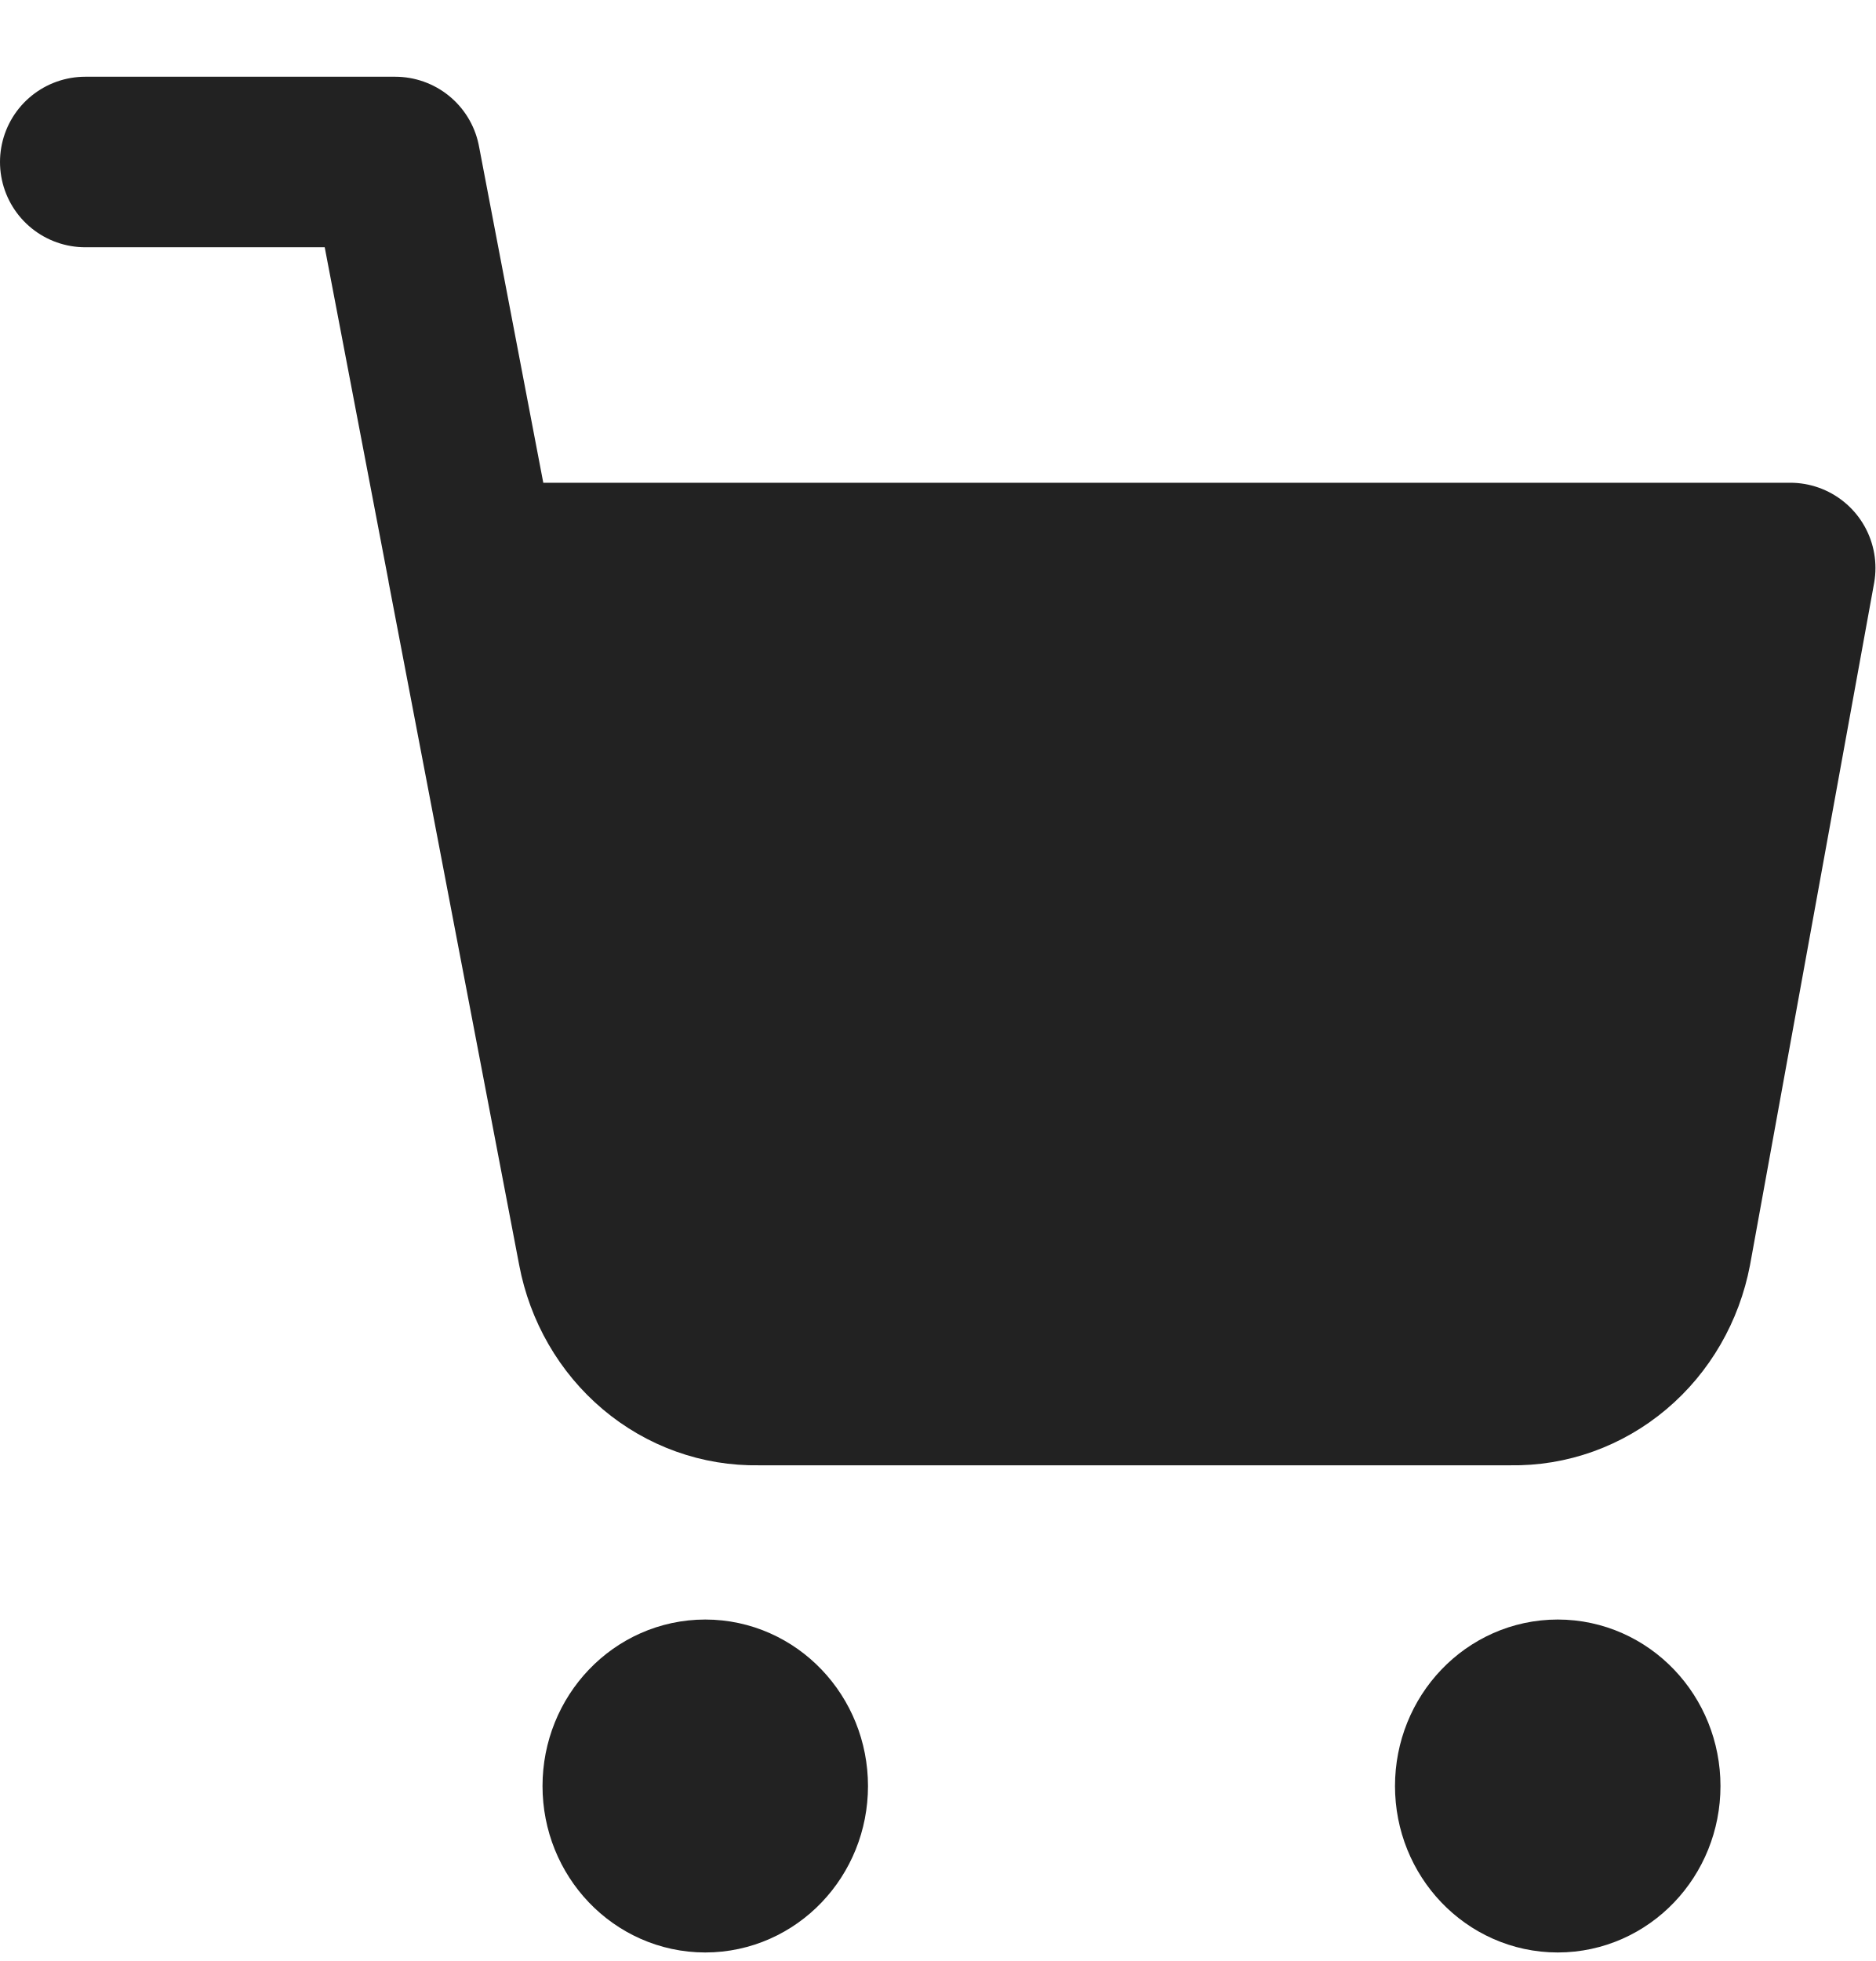
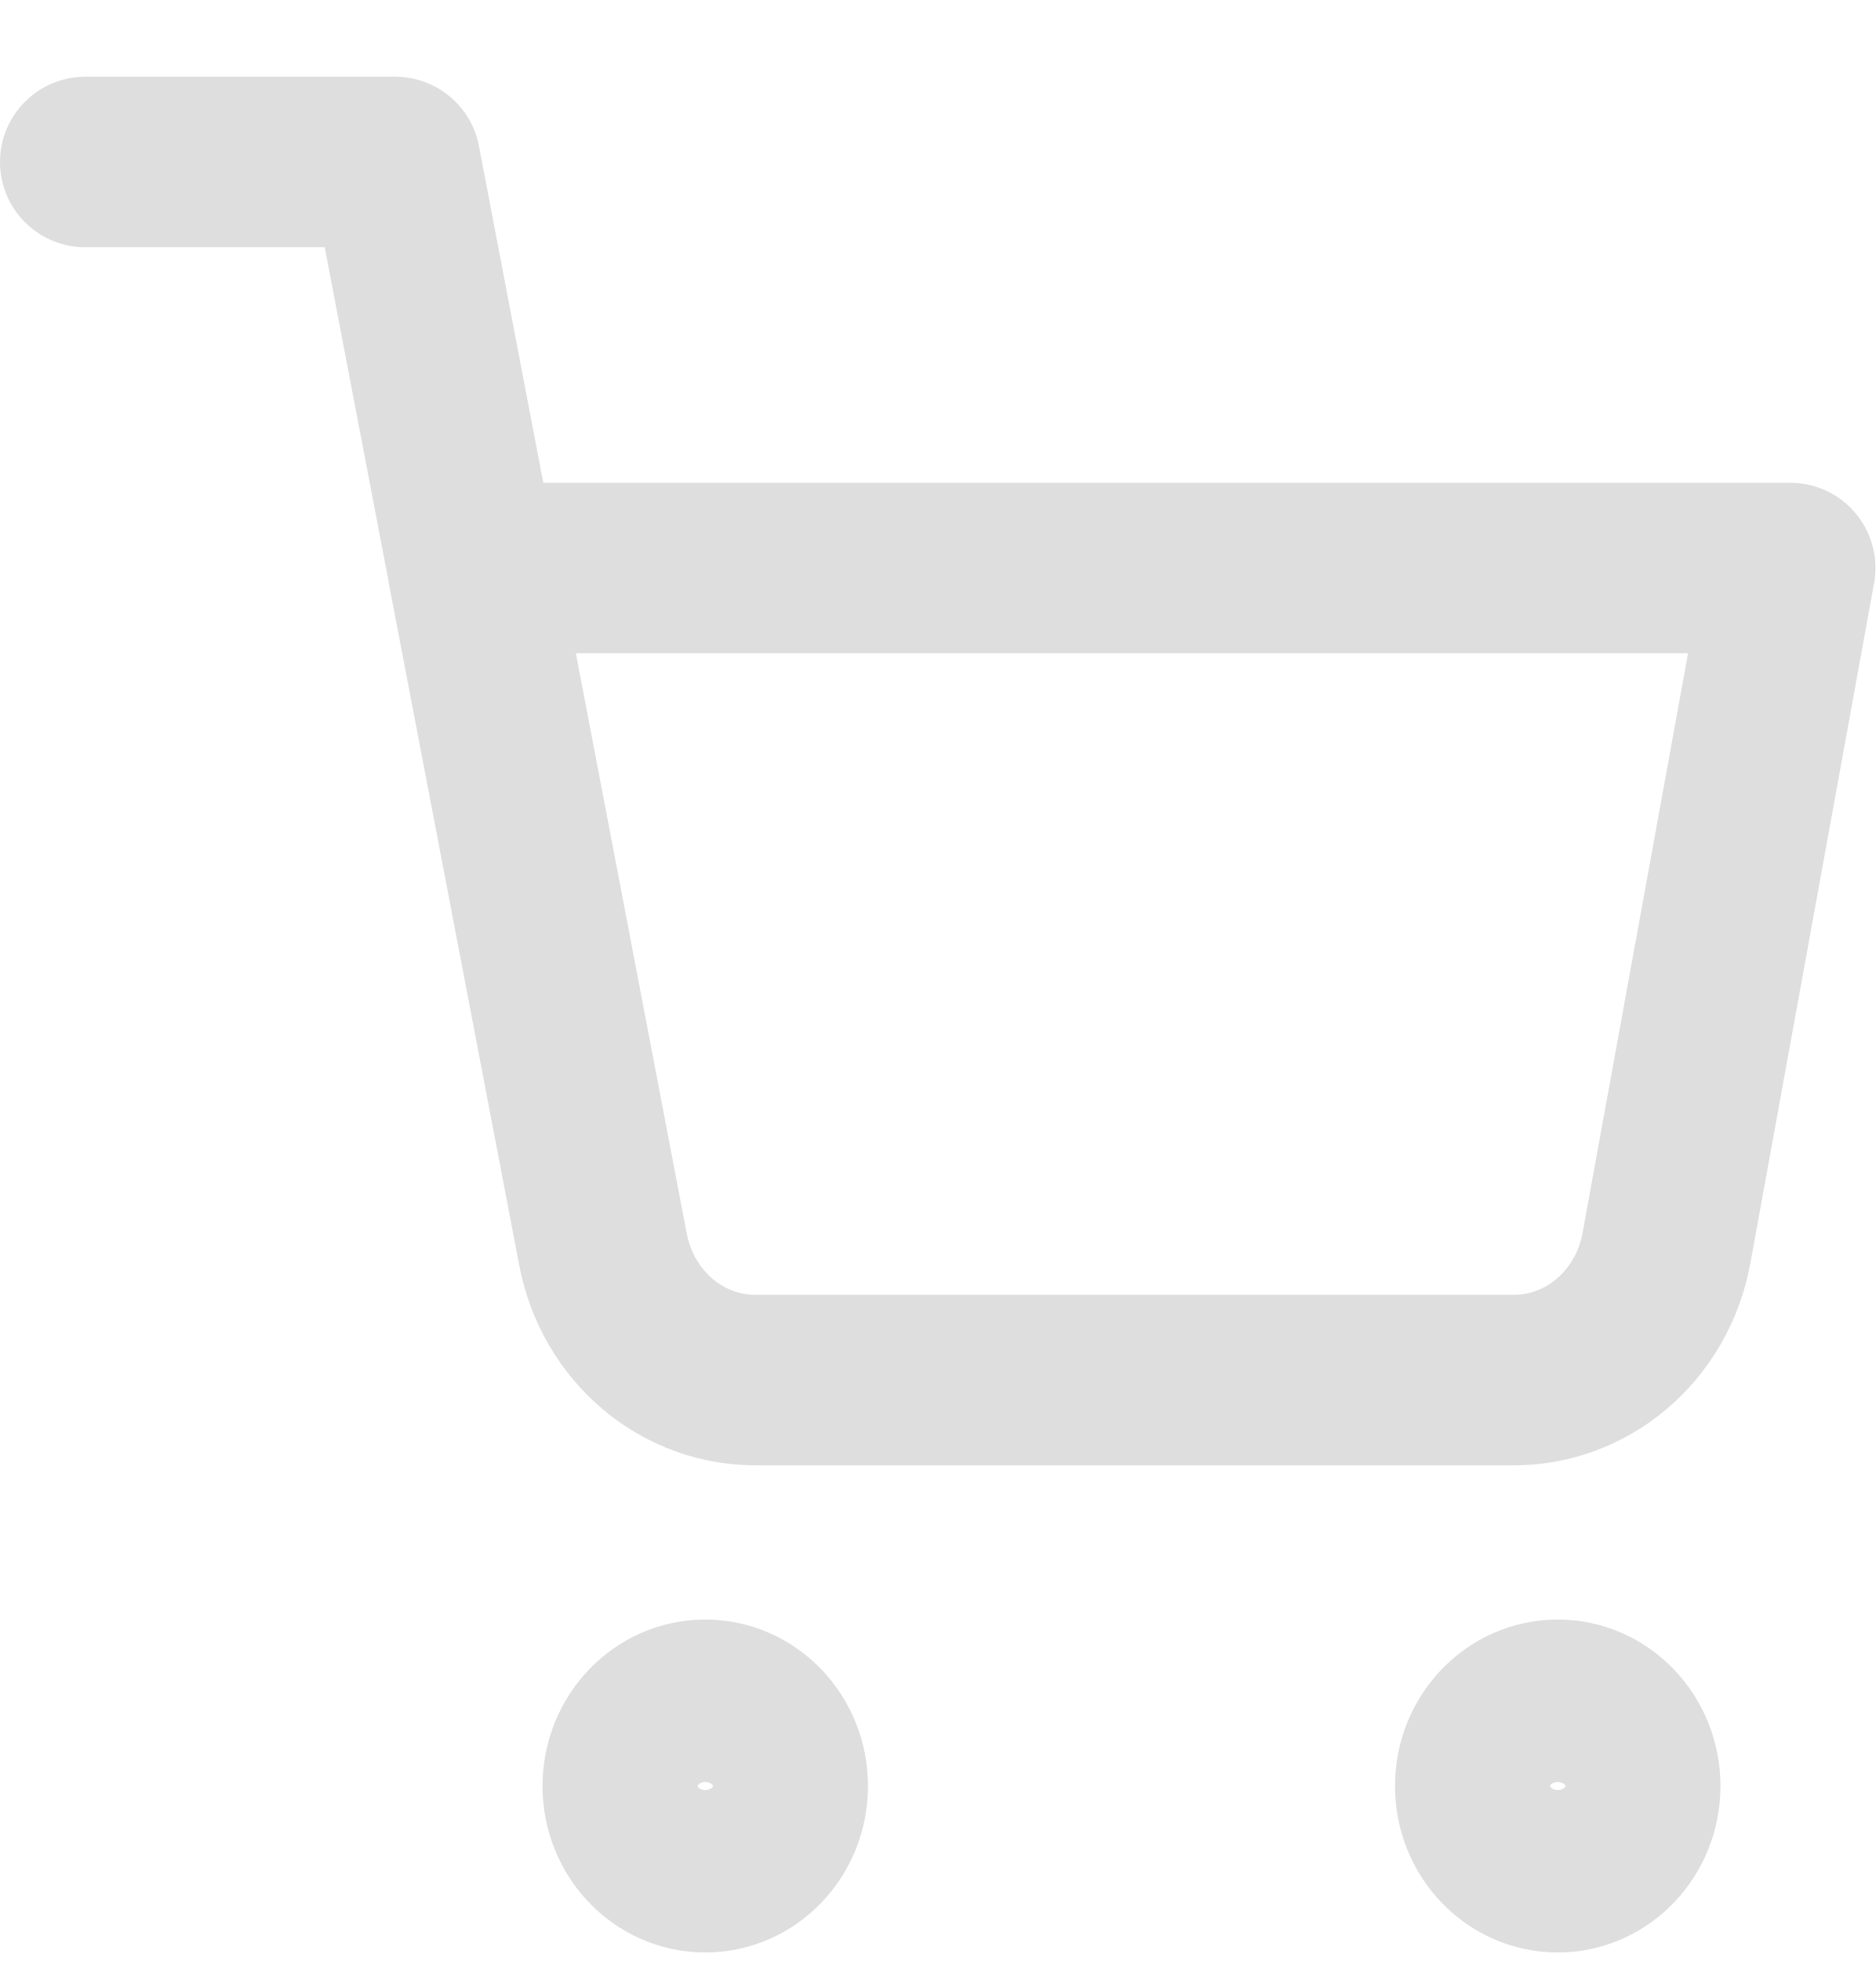
<svg xmlns="http://www.w3.org/2000/svg" width="22" height="23" viewBox="0 0 22 23" fill="none">
-   <path d="M8.273 21.9C8.775 21.9 9.182 21.474 9.182 20.948C9.182 20.422 8.775 19.995 8.273 19.995C7.771 19.995 7.364 20.422 7.364 20.948C7.364 21.474 7.771 21.9 8.273 21.9Z" fill="#222222" />
-   <path d="M18.273 21.9C18.775 21.9 19.182 21.474 19.182 20.948C19.182 20.422 18.775 19.995 18.273 19.995C17.771 19.995 17.364 20.422 17.364 20.948C17.364 21.474 17.771 21.9 18.273 21.9Z" fill="#222222" />
-   <path d="M7.716 15.765C7.384 15.485 7.156 15.091 7.073 14.652L5.545 6.662H21L19.546 14.652C19.462 15.091 19.235 15.485 18.902 15.765C18.57 16.045 18.154 16.194 17.727 16.186H8.891C8.464 16.194 8.048 16.045 7.716 15.765Z" fill="#222222" />
-   <path d="M7.073 14.652C7.156 15.091 7.384 15.485 7.716 15.765C8.048 16.045 8.464 16.194 8.891 16.186H17.727C18.154 16.194 18.57 16.045 18.902 15.765C19.235 15.485 19.462 15.091 19.546 14.652L21 6.662H5.545L7.073 14.652ZM7.073 14.652L4.636 1.9H1M9.182 20.948C9.182 21.474 8.775 21.9 8.273 21.9C7.771 21.9 7.364 21.474 7.364 20.948C7.364 20.422 7.771 19.995 8.273 19.995C8.775 19.995 9.182 20.422 9.182 20.948ZM19.182 20.948C19.182 21.474 18.775 21.9 18.273 21.9C17.771 21.9 17.364 21.474 17.364 20.948C17.364 20.422 17.771 19.995 18.273 19.995C18.775 19.995 19.182 20.422 19.182 20.948Z" stroke="#222222" stroke-width="2" stroke-linecap="round" stroke-linejoin="round" />
+   <path d="M7.073 14.652C7.156 15.091 7.384 15.485 7.716 15.765C8.048 16.045 8.464 16.194 8.891 16.186H17.727C18.154 16.194 18.57 16.045 18.902 15.765C19.235 15.485 19.462 15.091 19.546 14.652L21 6.662H5.545L7.073 14.652ZM7.073 14.652L4.636 1.9H1M9.182 20.948C9.182 21.474 8.775 21.9 8.273 21.9C7.771 21.9 7.364 21.474 7.364 20.948C7.364 20.422 7.771 19.995 8.273 19.995C8.775 19.995 9.182 20.422 9.182 20.948ZM19.182 20.948C19.182 21.474 18.775 21.9 18.273 21.9C17.771 21.9 17.364 21.474 17.364 20.948C17.364 20.422 17.771 19.995 18.273 19.995C18.775 19.995 19.182 20.422 19.182 20.948Z" stroke="#DEDEDE" stroke-width="2" stroke-linecap="round" stroke-linejoin="round" />
</svg>
